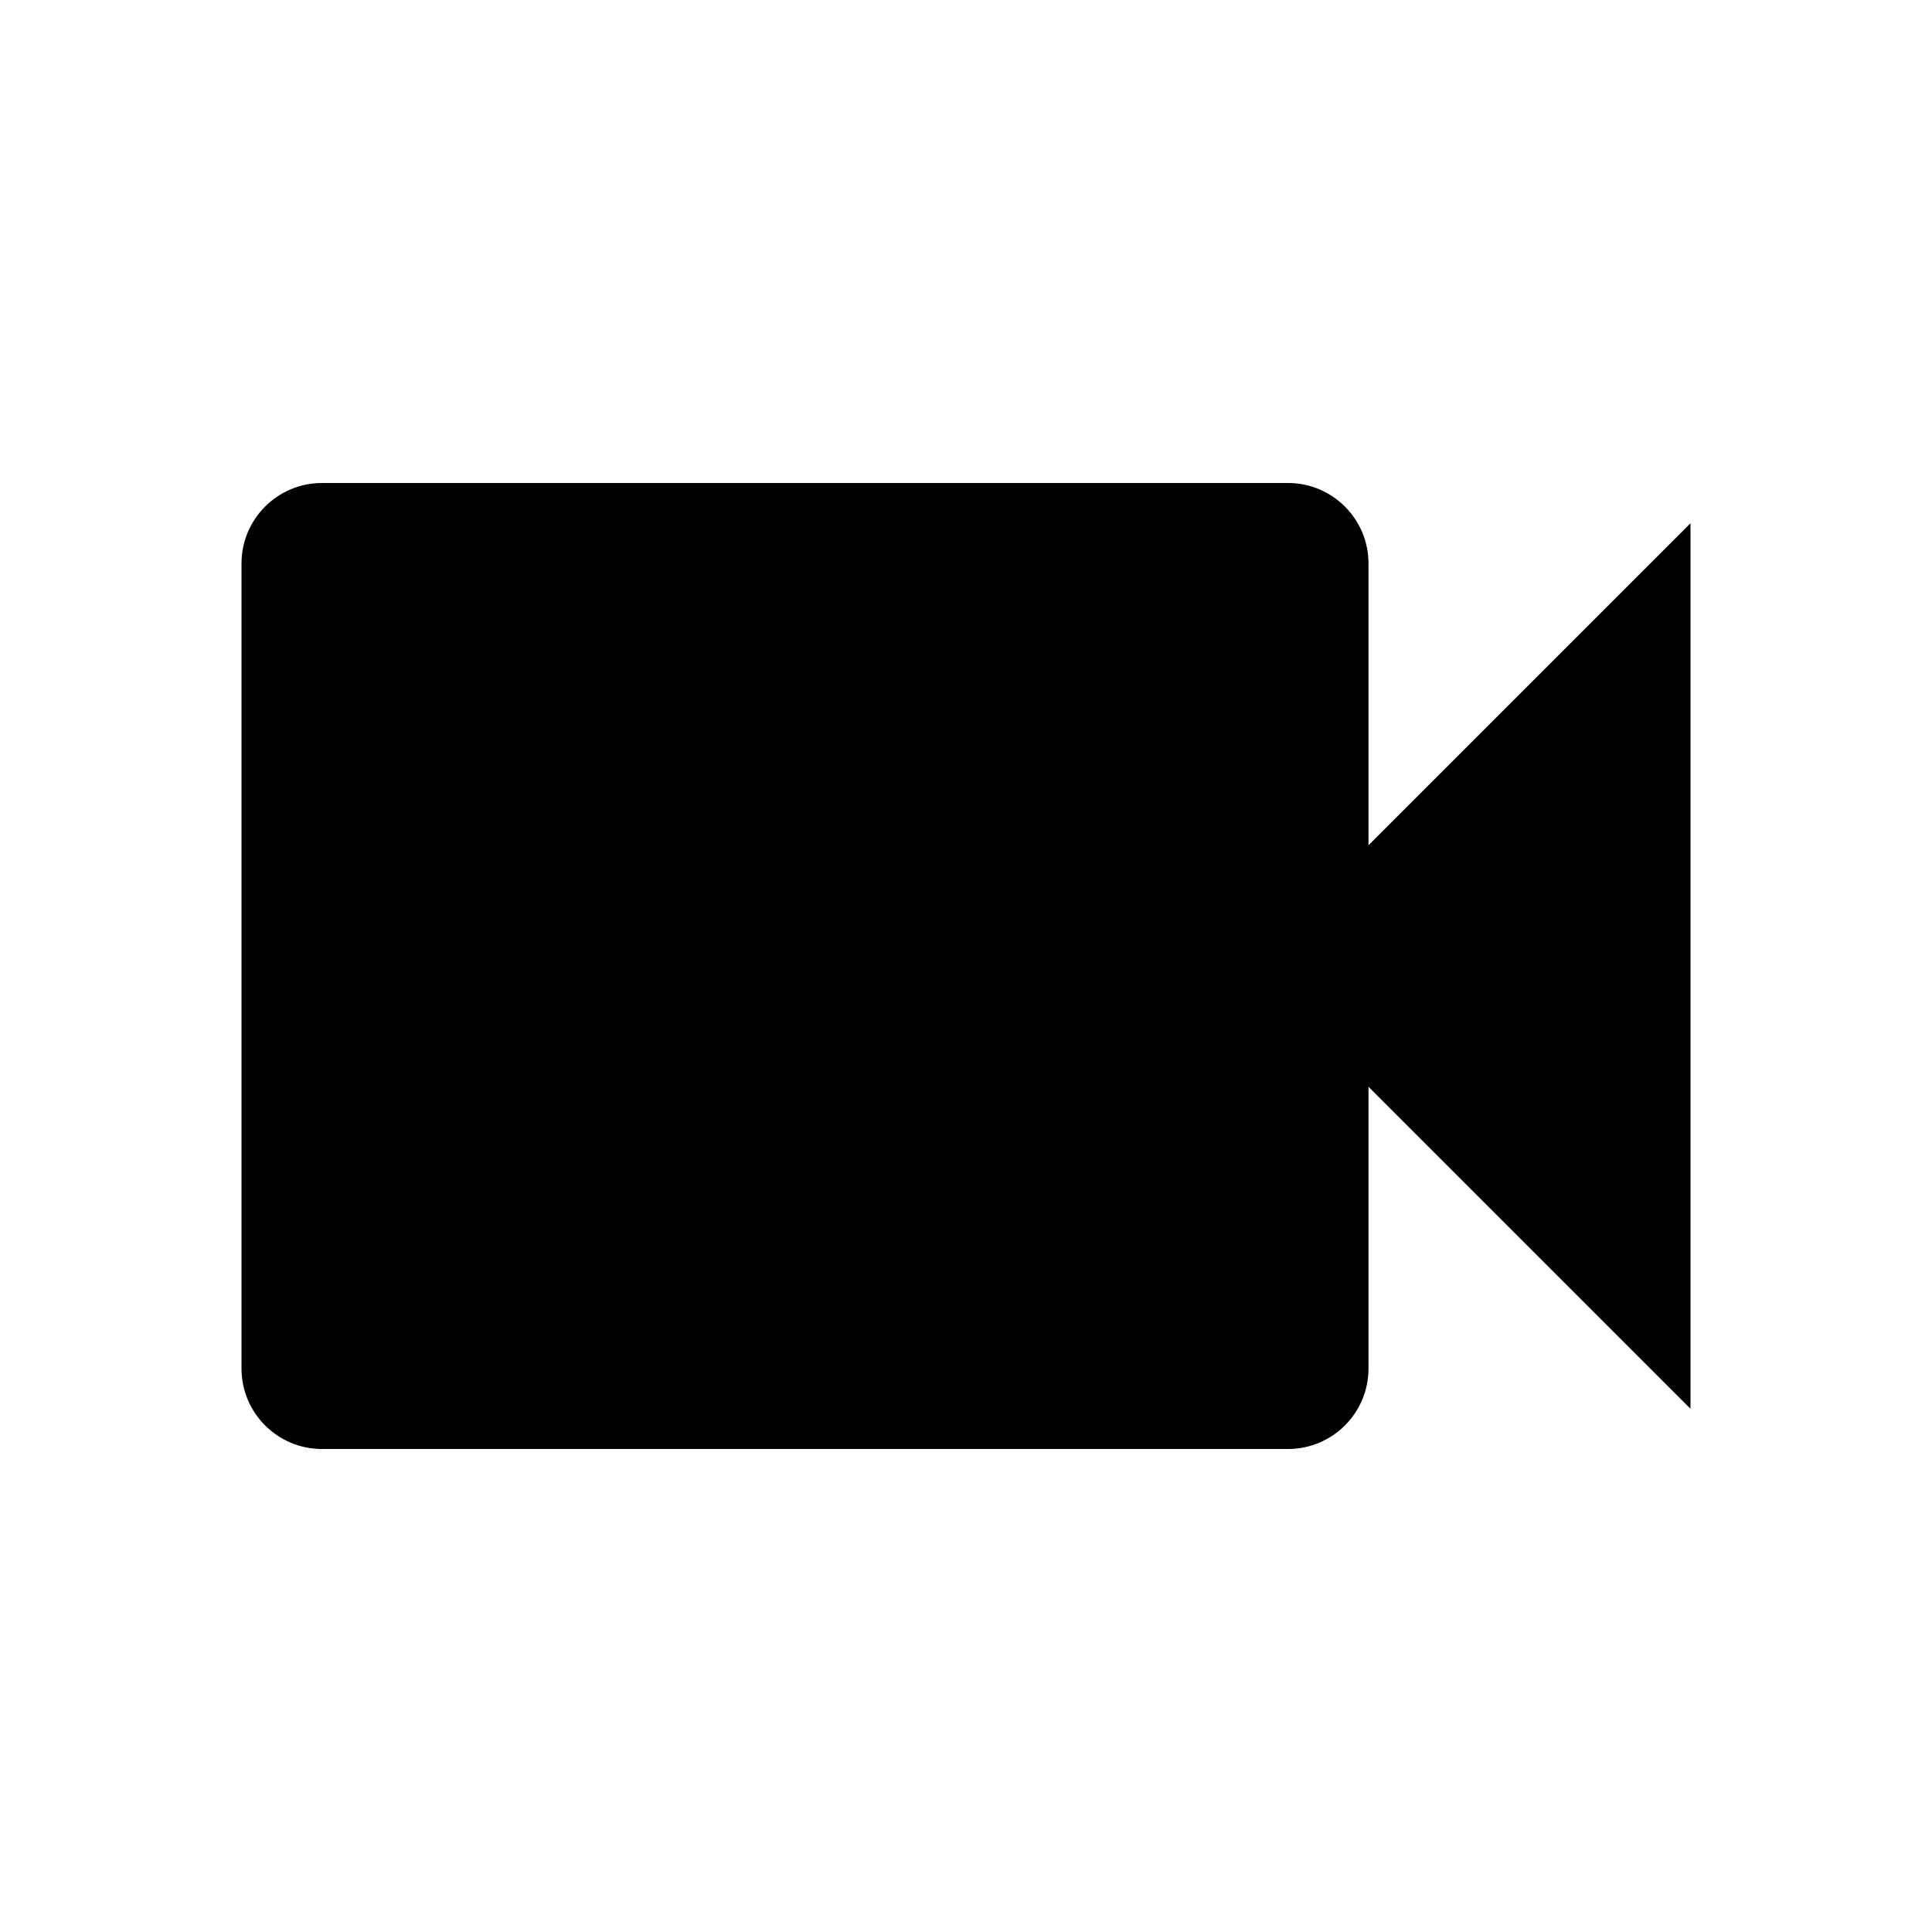
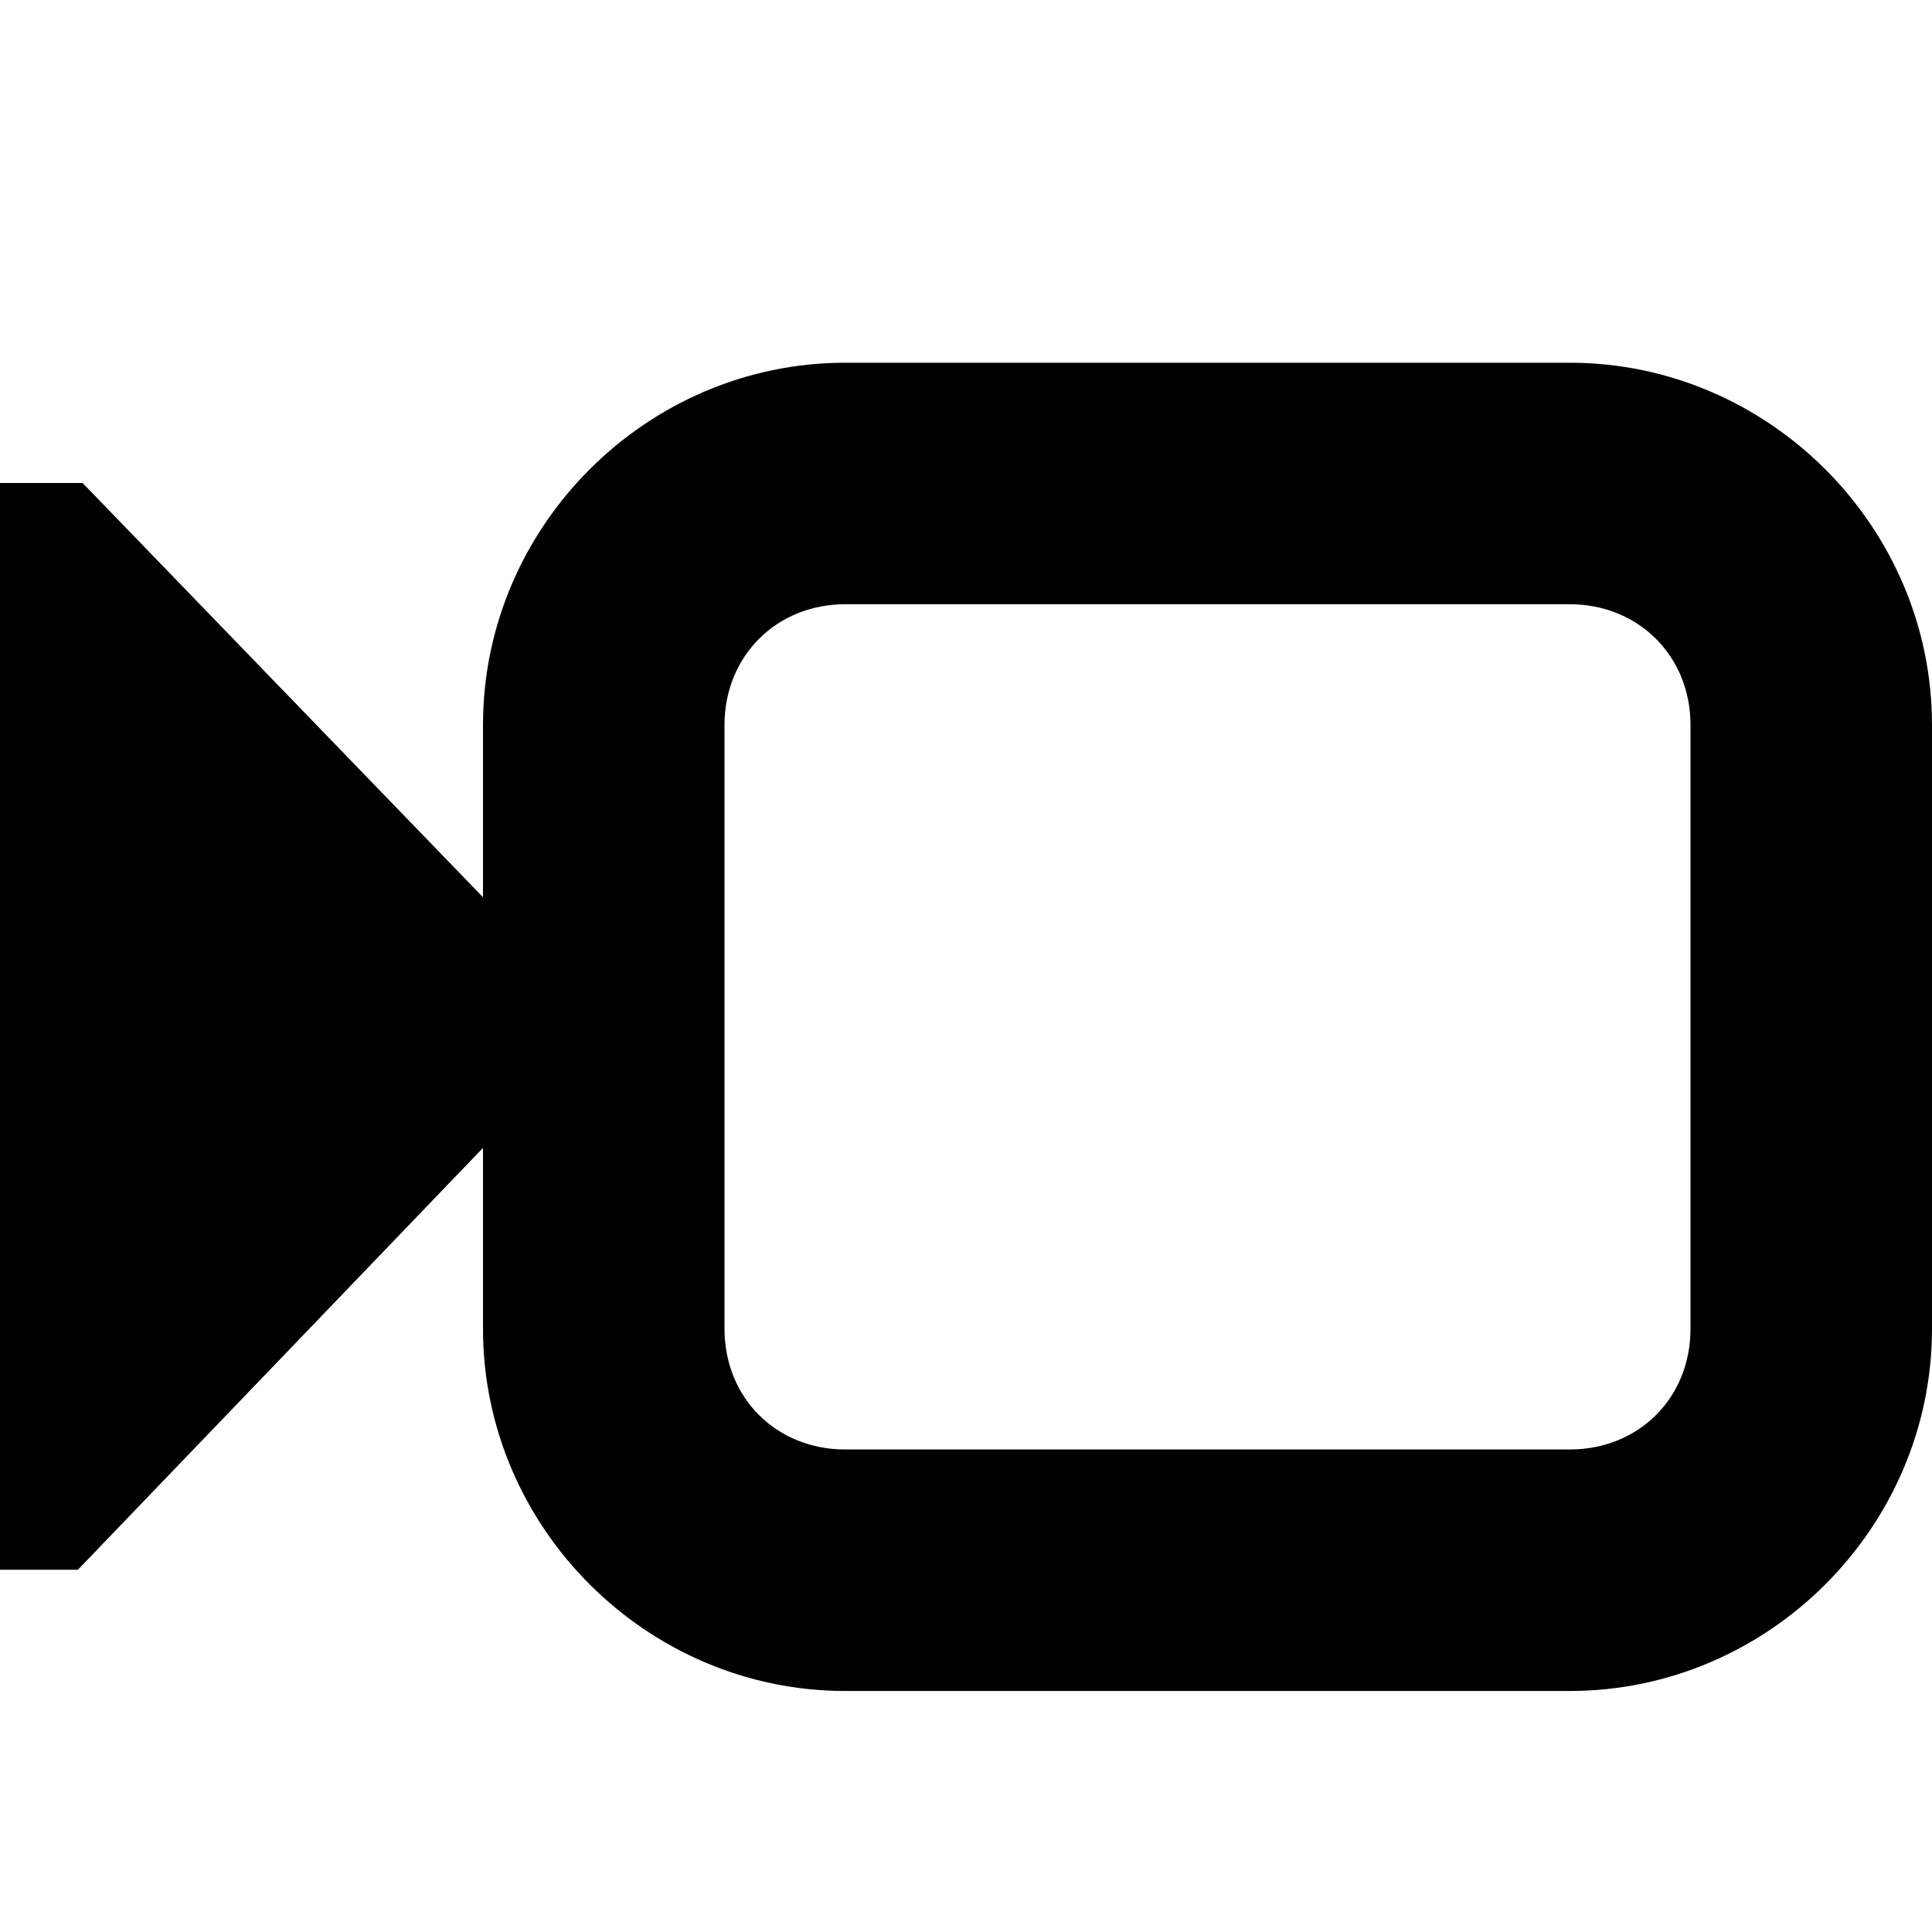
- <svg xmlns="http://www.w3.org/2000/svg" version="1.1" width="24" height="24" viewBox="0 0 24 24">
-   <path d="M17,10.5V7A1,1 0 0,0 16,6H4A1,1 0 0,0 3,7V17A1,1 0 0,0 4,18H16A1,1 0 0,0 17,17V13.5L21,17.5V6.5L17,10.5Z" />
+ <svg xmlns="http://www.w3.org/2000/svg" height="16px" viewBox="0 0 16 16" width="16px">
+   <path d="m 0.684 4 h -0.684 v 9 h 0.645 l 4.355 -4.535 z m 0 0" />
+   <path d="m 7 3.004 c -1.645 0 -3 1.355 -3 3 v 5 c 0 1.645 1.355 3 3 3 h 6 c 1.645 0 3 -1.355 3 -3 v -5 c 0 -1.645 -1.355 -3 -3 -3 z m 0 2 h 6 c 0.57 0 1 0.43 1 1 v 5 c 0 0.574 -0.43 1 -1 1 h -6 c -0.57 0 -1 -0.426 -1 -1 v -5 c 0 -0.57 0.43 -1 1 -1 z m 0 0" />
</svg>
